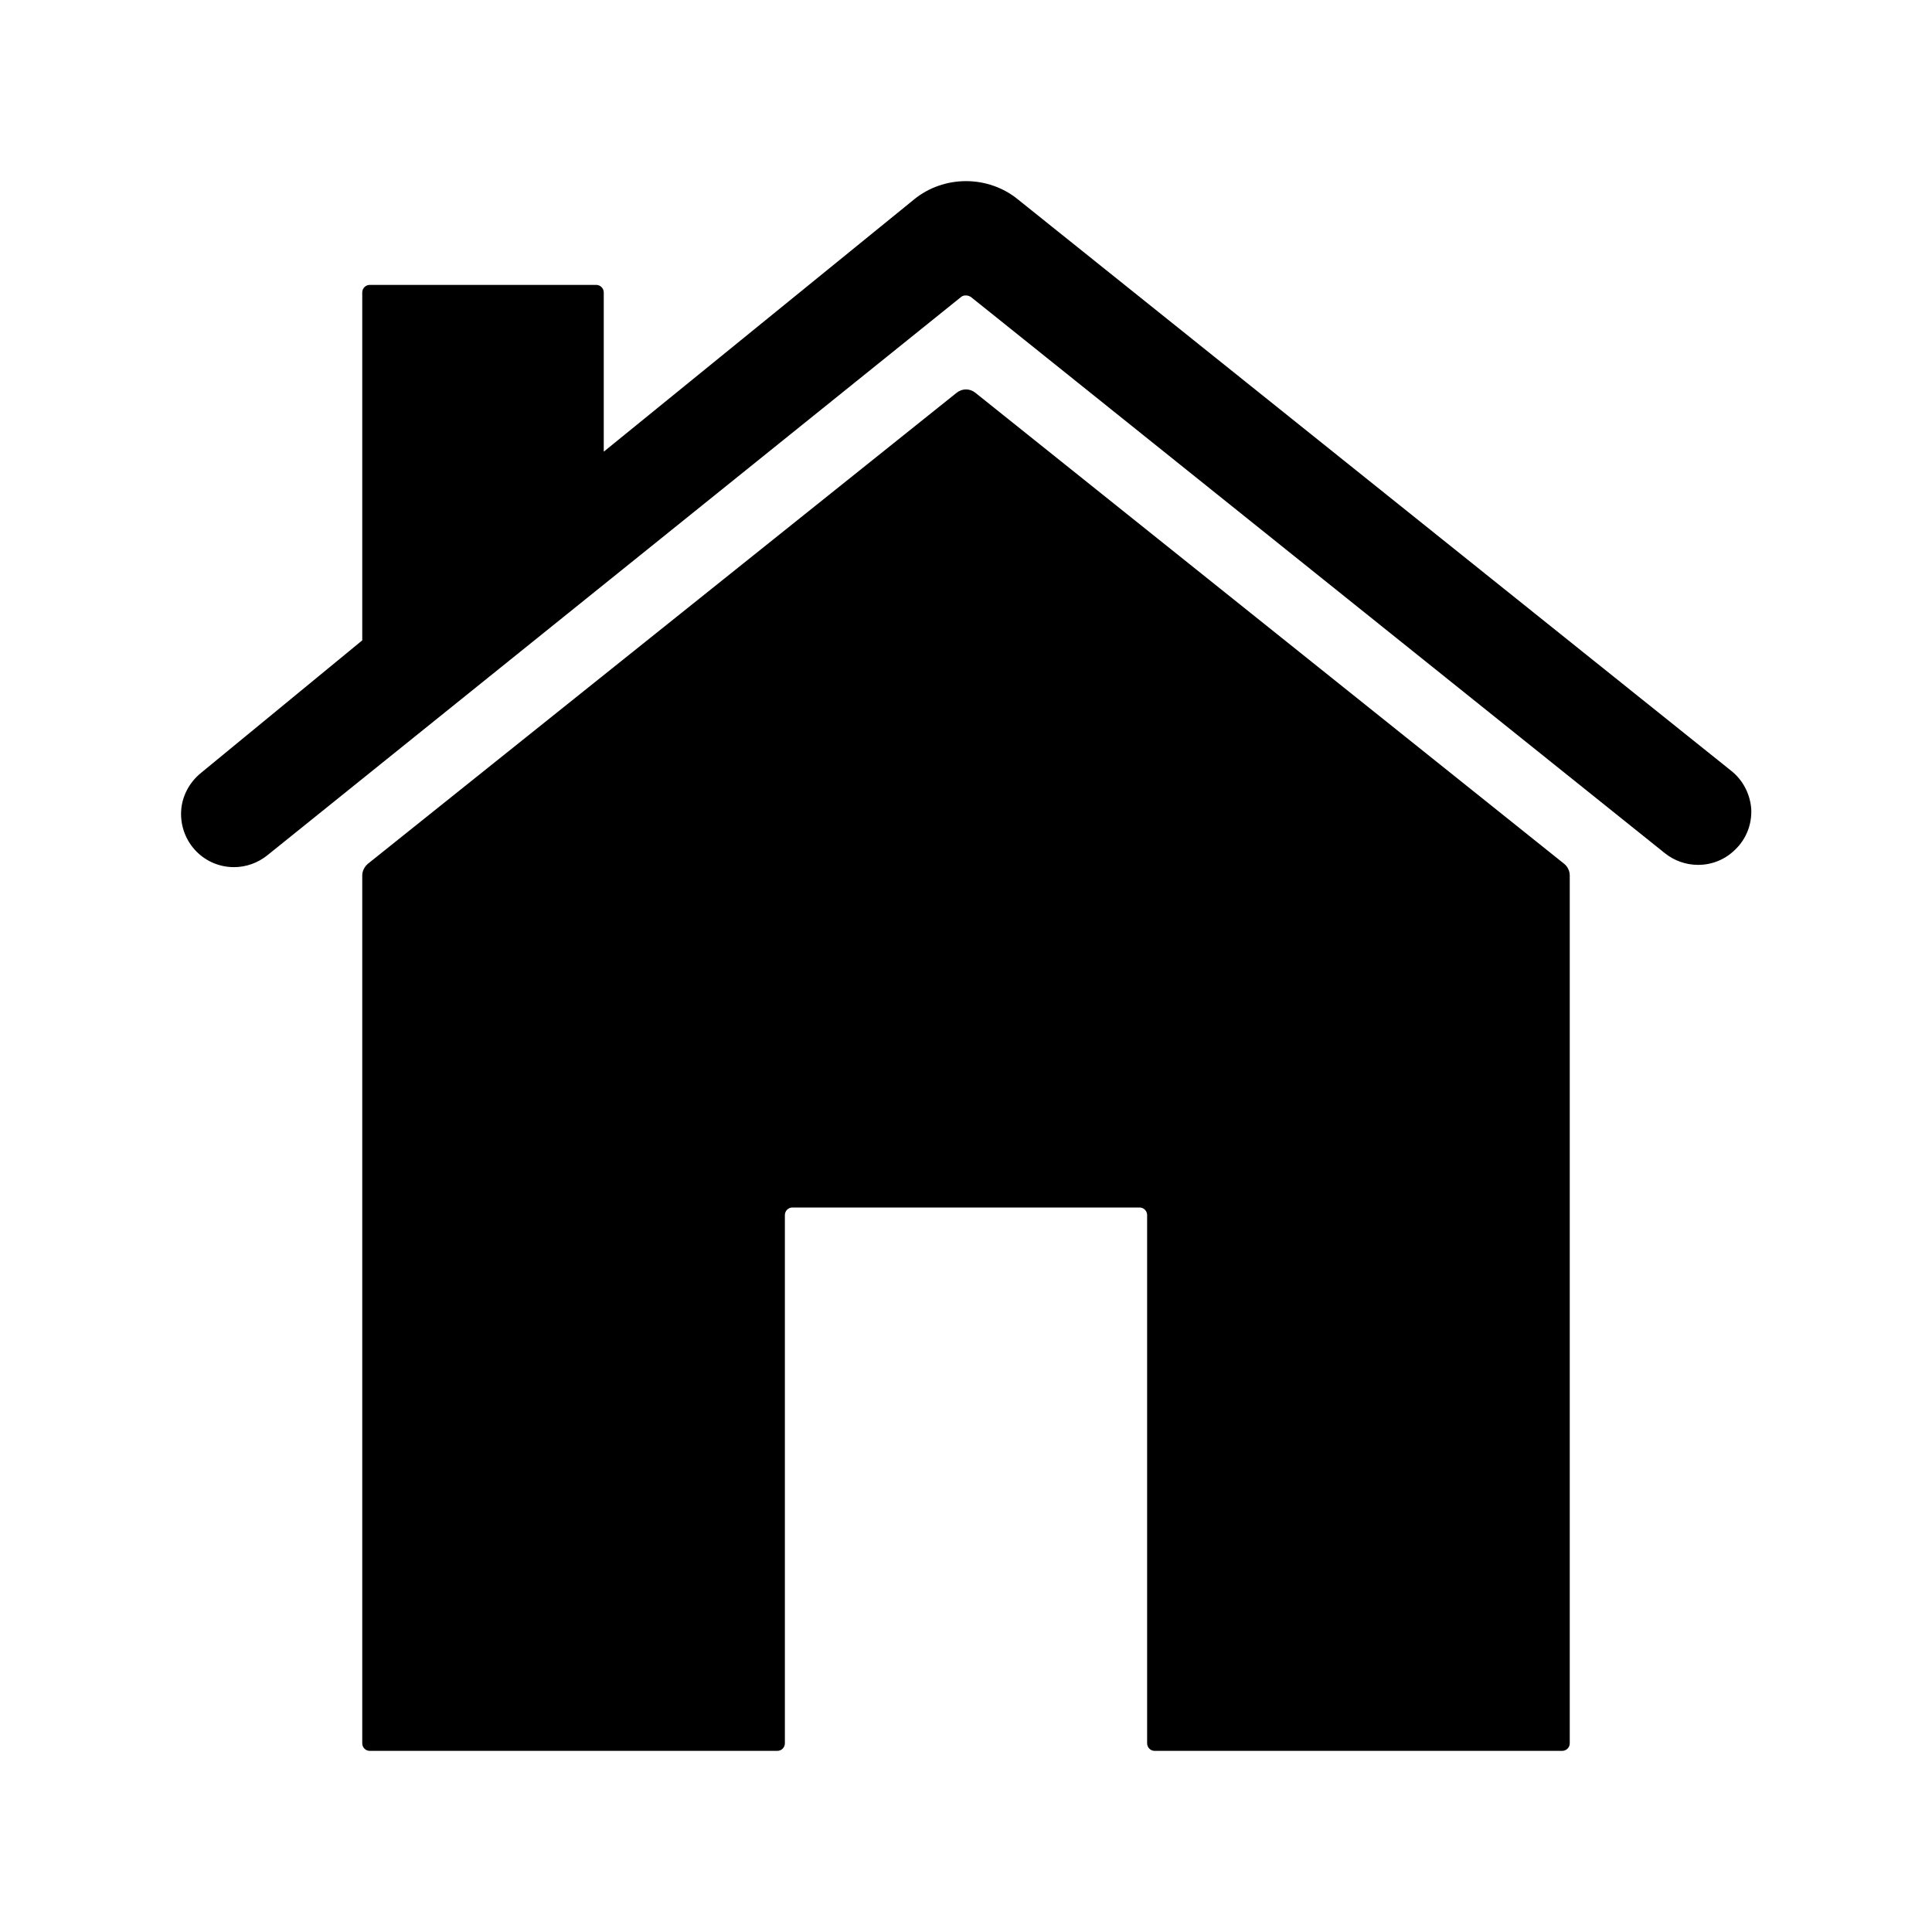
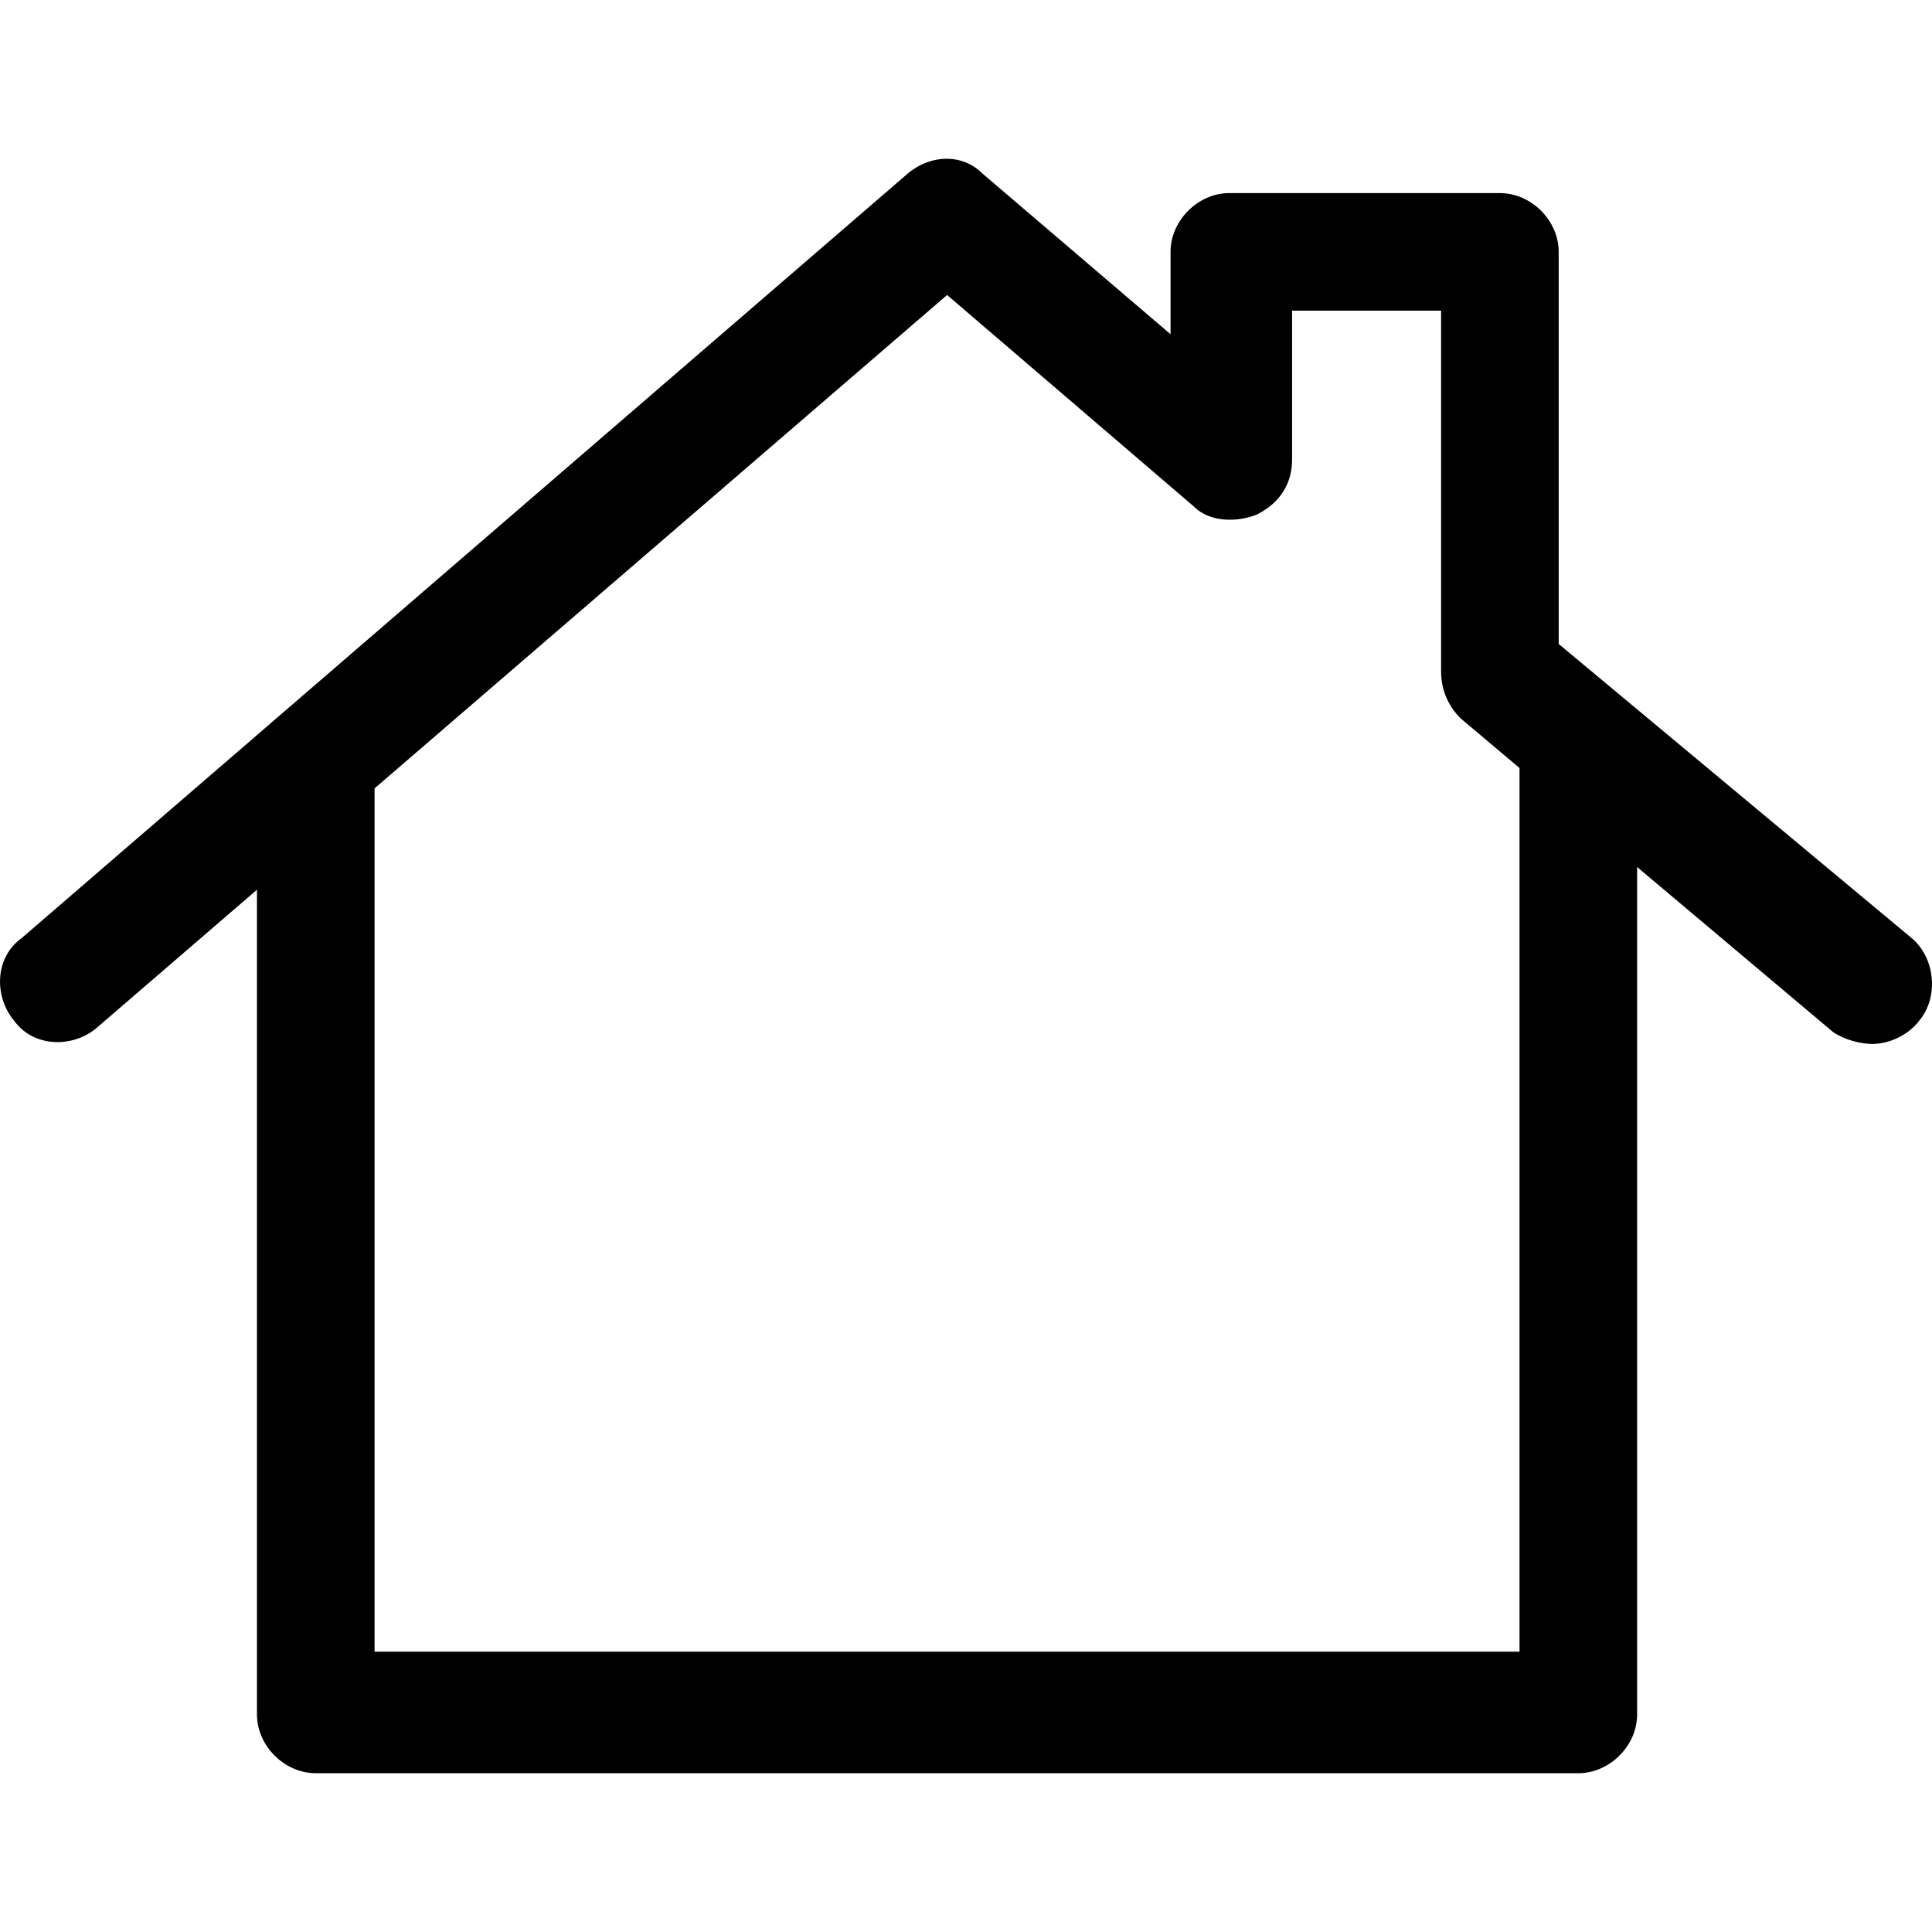
- <svg xmlns="http://www.w3.org/2000/svg" viewBox="0 0 512 512">
-   <path d="M258.5 104.1c-1.5-1.2-3.5-1.2-5 0l-156 124.8c-.9.8-1.5 1.9-1.5 3.1v230c0 1.1.9 2 2 2h108c1.1 0 2-.9 2-2V322c0-1.1.9-2 2-2h92c1.1 0 2 .9 2 2v140c0 1.1.9 2 2 2h108c1.1 0 2-.9 2-2V232c0-1.2-.6-2.4-1.5-3.1l-156-124.8z" />
-   <path d="M458.7 204.2l-189-151.4C265.9 49.7 261 48 256 48s-9.9 1.7-13.7 4.8L160 119.7V77.5c0-1.1-.9-2-2-2H98c-1.1 0-2 .9-2 2v92.2l-42.7 35.1c-3.1 2.5-5.1 6.2-5.3 10.2-.2 4 1.3 7.9 4.1 10.7 2.6 2.6 6.1 4.1 9.9 4.1 3.2 0 6.3-1.1 8.8-3.1l183.9-148c.5-.4.9-.4 1.3-.4s.8.1 1.3.4l183.9 147.4c2.5 2 5.6 3.1 8.8 3.1 3.7 0 7.2-1.4 9.9-4.1 2.9-2.8 4.4-6.7 4.2-10.7-.3-4-2.2-7.7-5.4-10.2z" />
+ <svg xmlns="http://www.w3.org/2000/svg" version="1.1" width="32" height="32" viewBox="0 0 32 32">
+   <path d="M26.142 29.37h-20.912c-0.52 0-0.974-0.455-0.974-0.974v-15.781c0-0.52 0.455-0.974 0.974-0.974s0.974 0.455 0.974 0.974v14.742h18.964v-14.742c0-0.52 0.455-0.974 0.974-0.974s0.974 0.455 0.974 0.974v15.781c0 0.52-0.455 0.974-0.974 0.974z" />
+   <path d="M31.013 17.291c-0.195 0-0.455-0.065-0.649-0.195l-6.17-5.196c-0.195-0.195-0.325-0.455-0.325-0.779v-5.975h-2.468v2.468c0 0.39-0.195 0.714-0.584 0.909-0.325 0.13-0.779 0.13-1.039-0.13l-4.091-3.507-14.093 12.145c-0.39 0.325-1.039 0.325-1.364-0.13-0.325-0.39-0.325-1.039 0.13-1.364l14.677-12.664c0.39-0.325 0.909-0.325 1.234 0l3.117 2.663v-1.364c0-0.52 0.455-0.974 0.974-0.974h4.481c0.52 0 0.974 0.455 0.974 0.974v6.494l5.845 4.871c0.39 0.325 0.455 0.974 0.13 1.364-0.195 0.26-0.52 0.39-0.779 0.39z" />
</svg>
